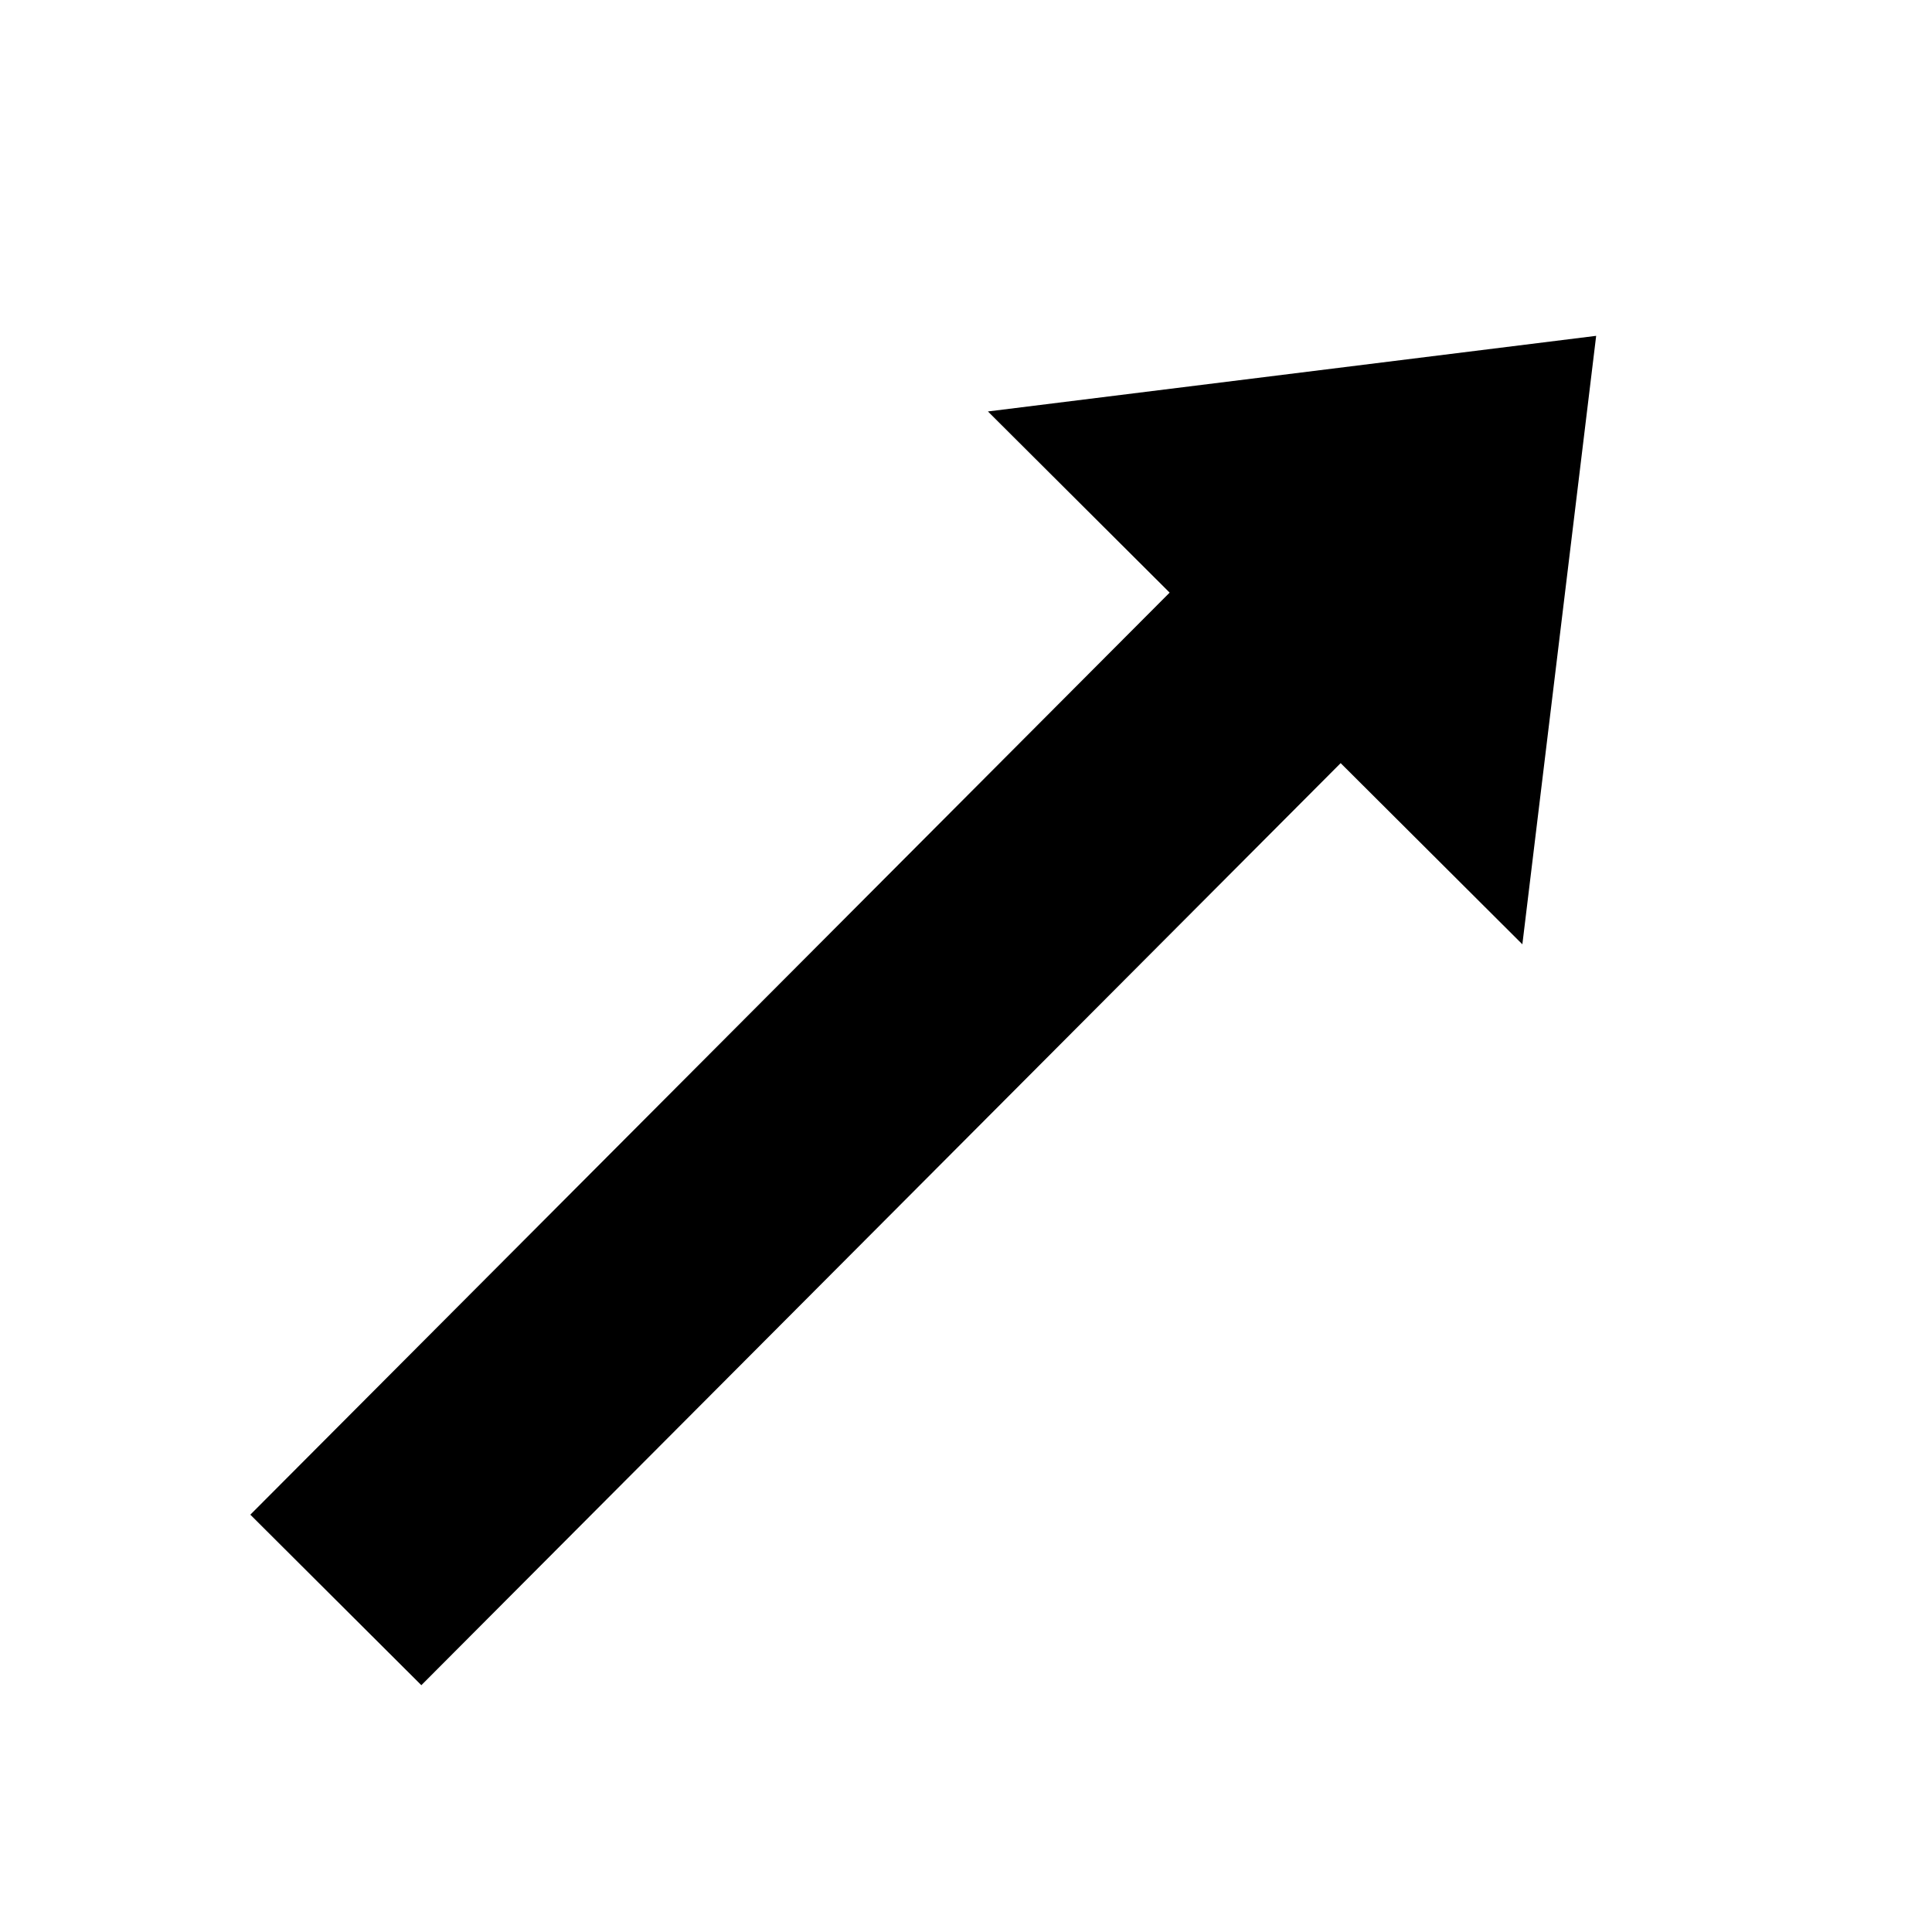
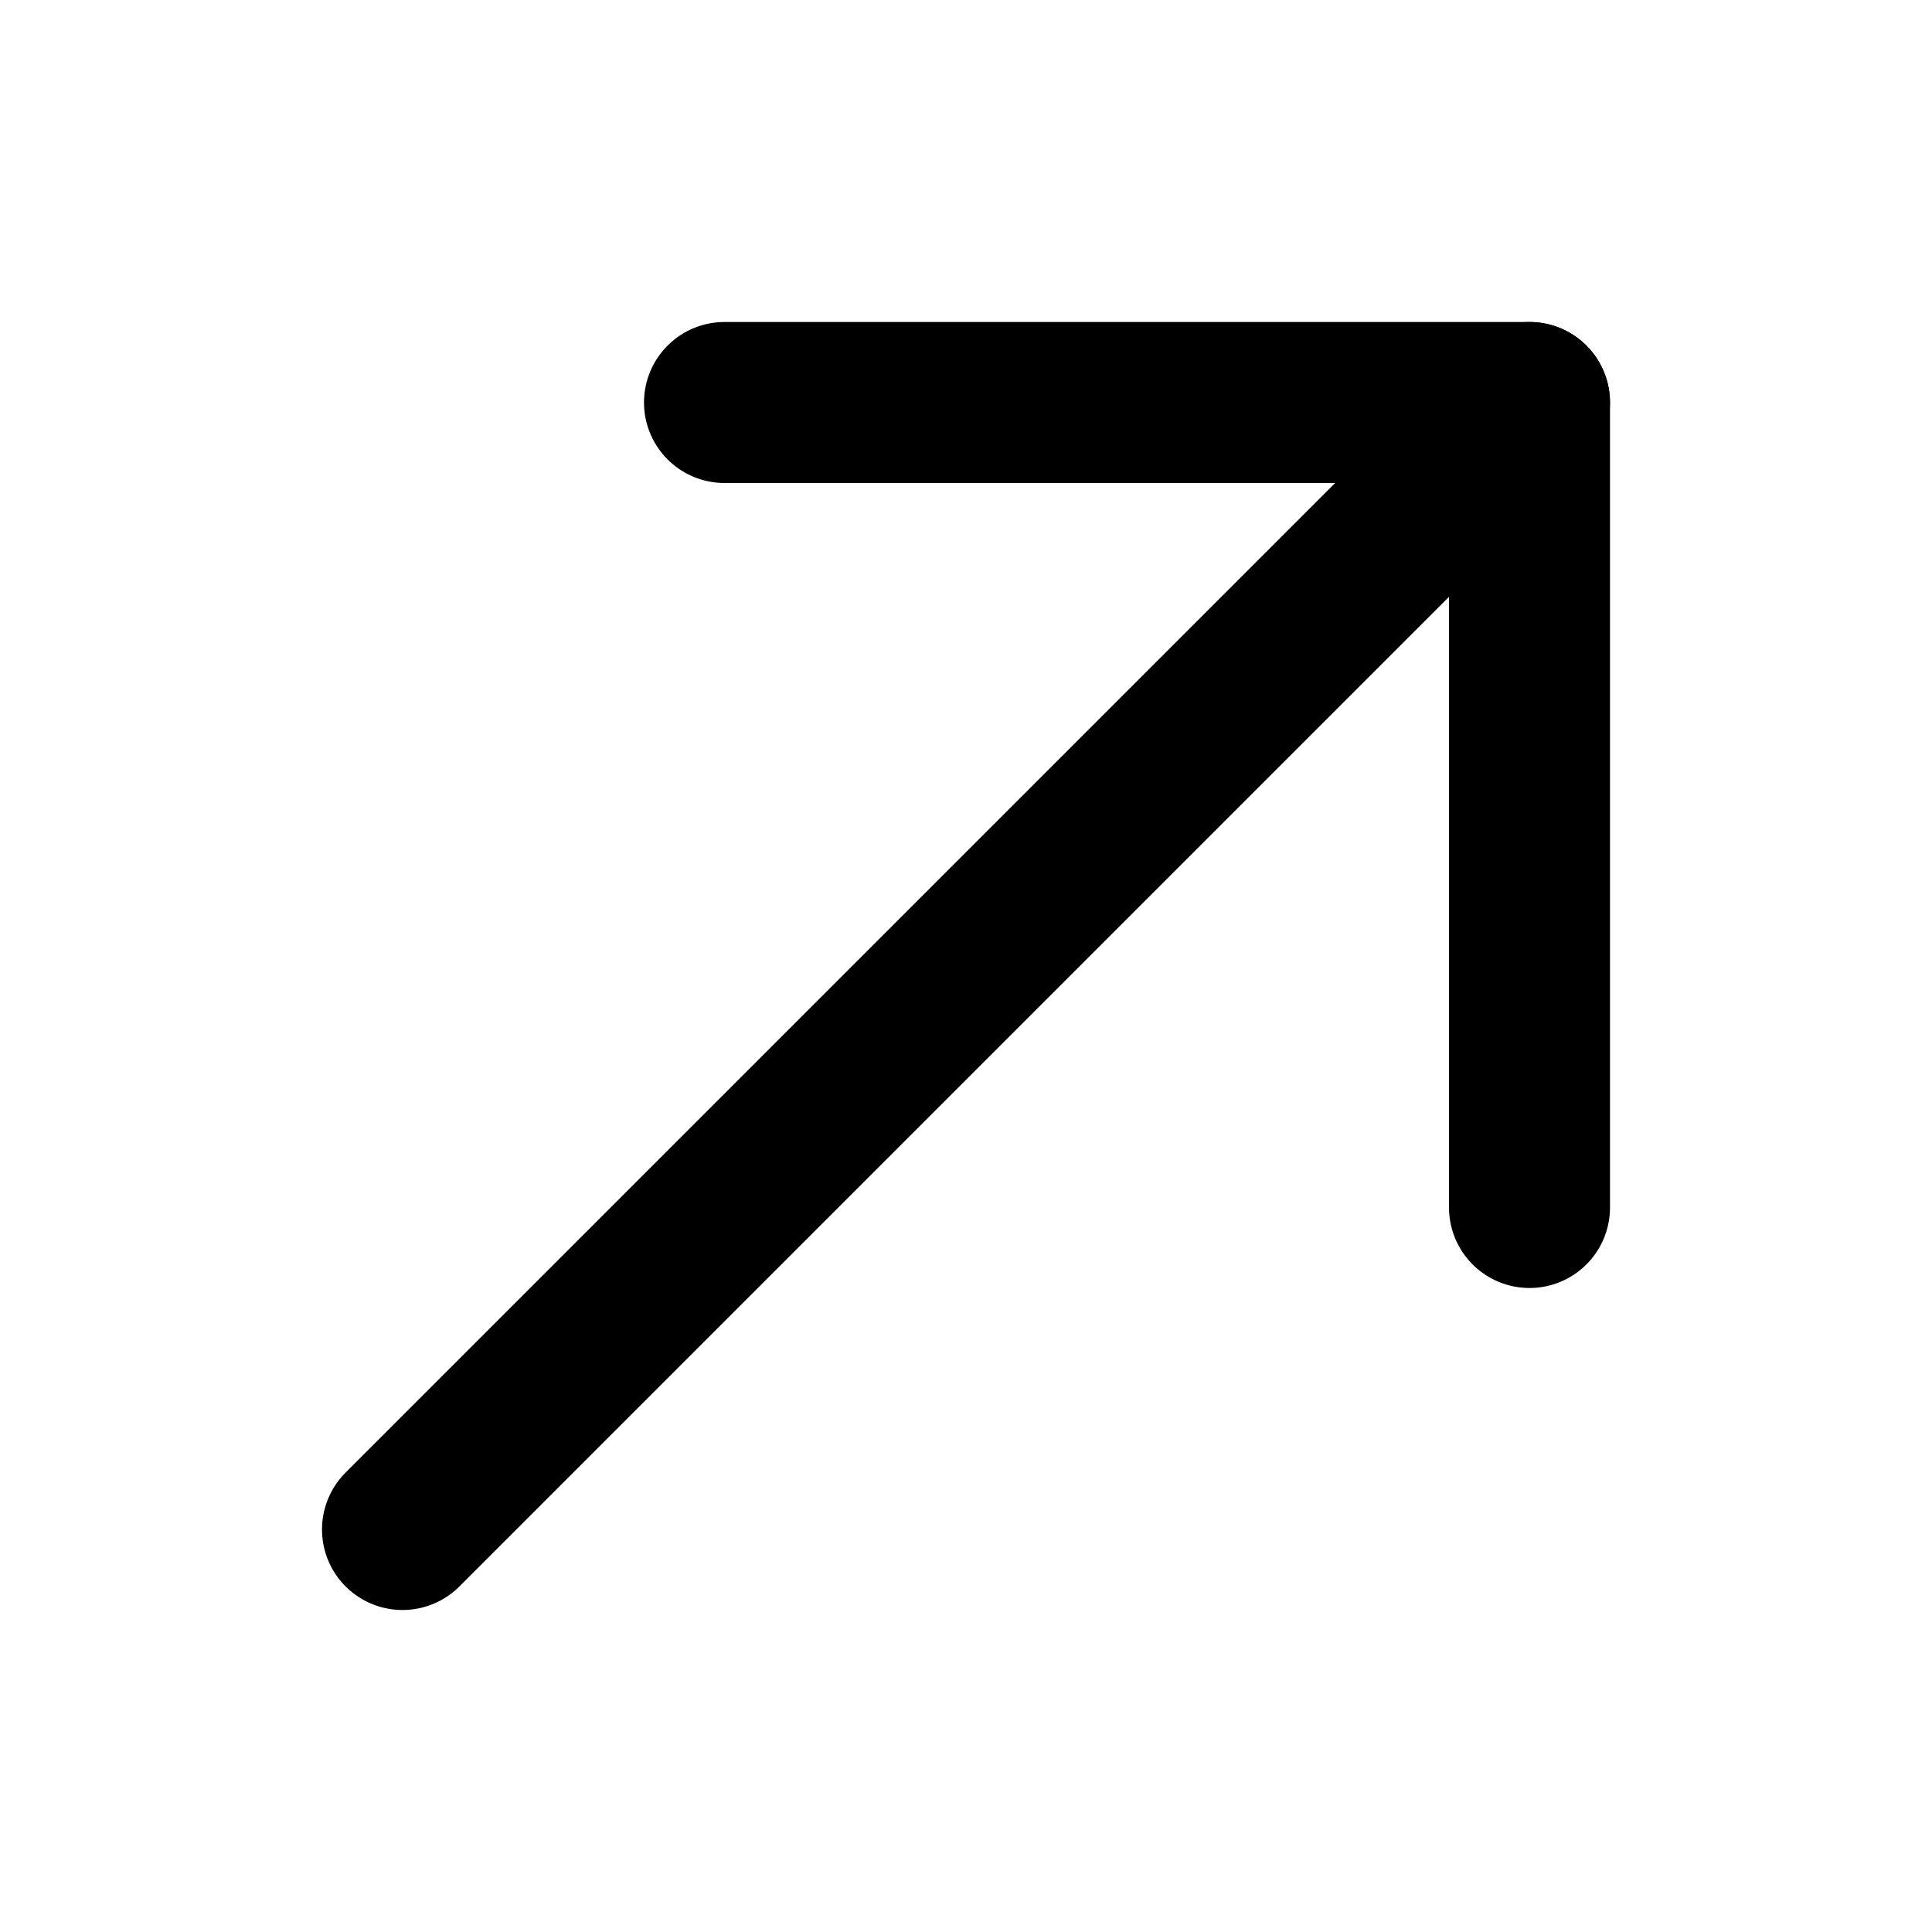
- <svg xmlns="http://www.w3.org/2000/svg" width="512" height="512" viewBox="0 0 512 512">
-   <path id="Arrow" fill="#000000" fill-rule="evenodd" stroke="none" d="M 423 89 L 403.442 250.25 L 355.287 202.238 L 111.661 446.594 L 66.339 401.406 L 309.965 157.051 L 261.809 109.04 Z" />
+ <svg xmlns="http://www.w3.org/2000/svg" width="24" height="24" viewBox="0 0 24 24" fill="none" stroke="currentColor" stroke-width="2" stroke-linecap="round" stroke-linejoin="round">
+   <path d="M5 19 19 5" />
+   <path d="M9 5h10v10" />
</svg>
